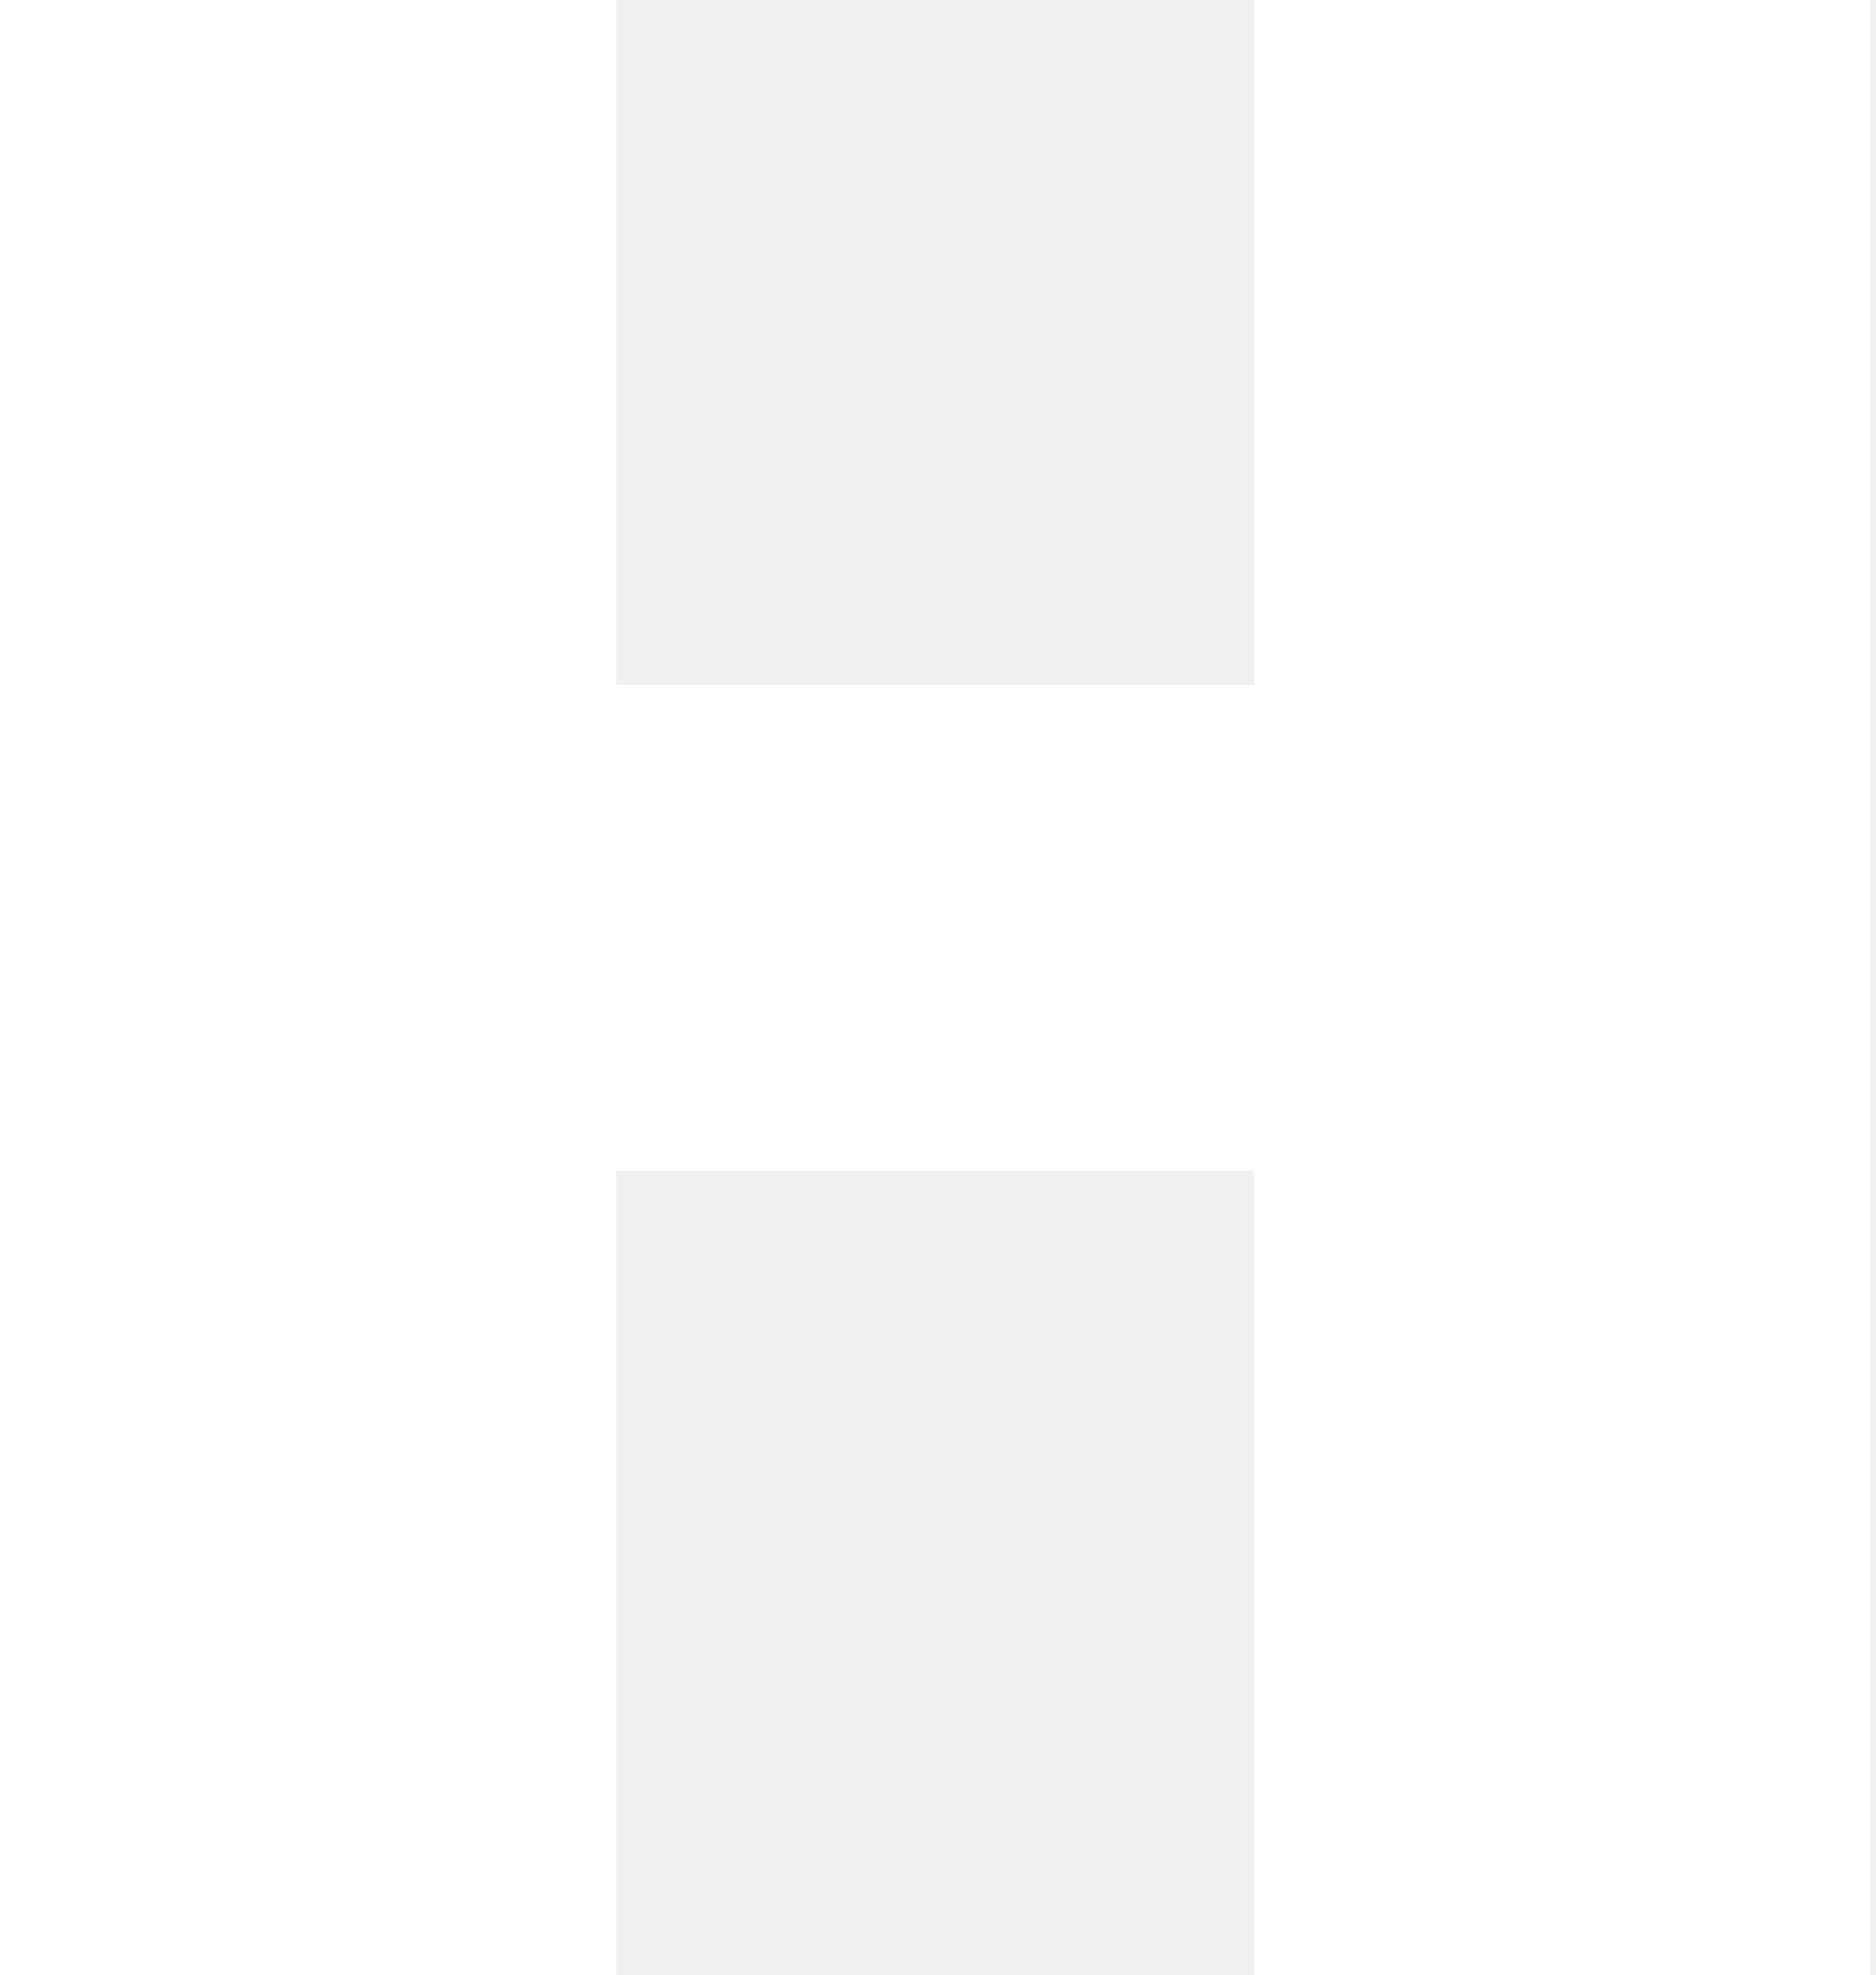
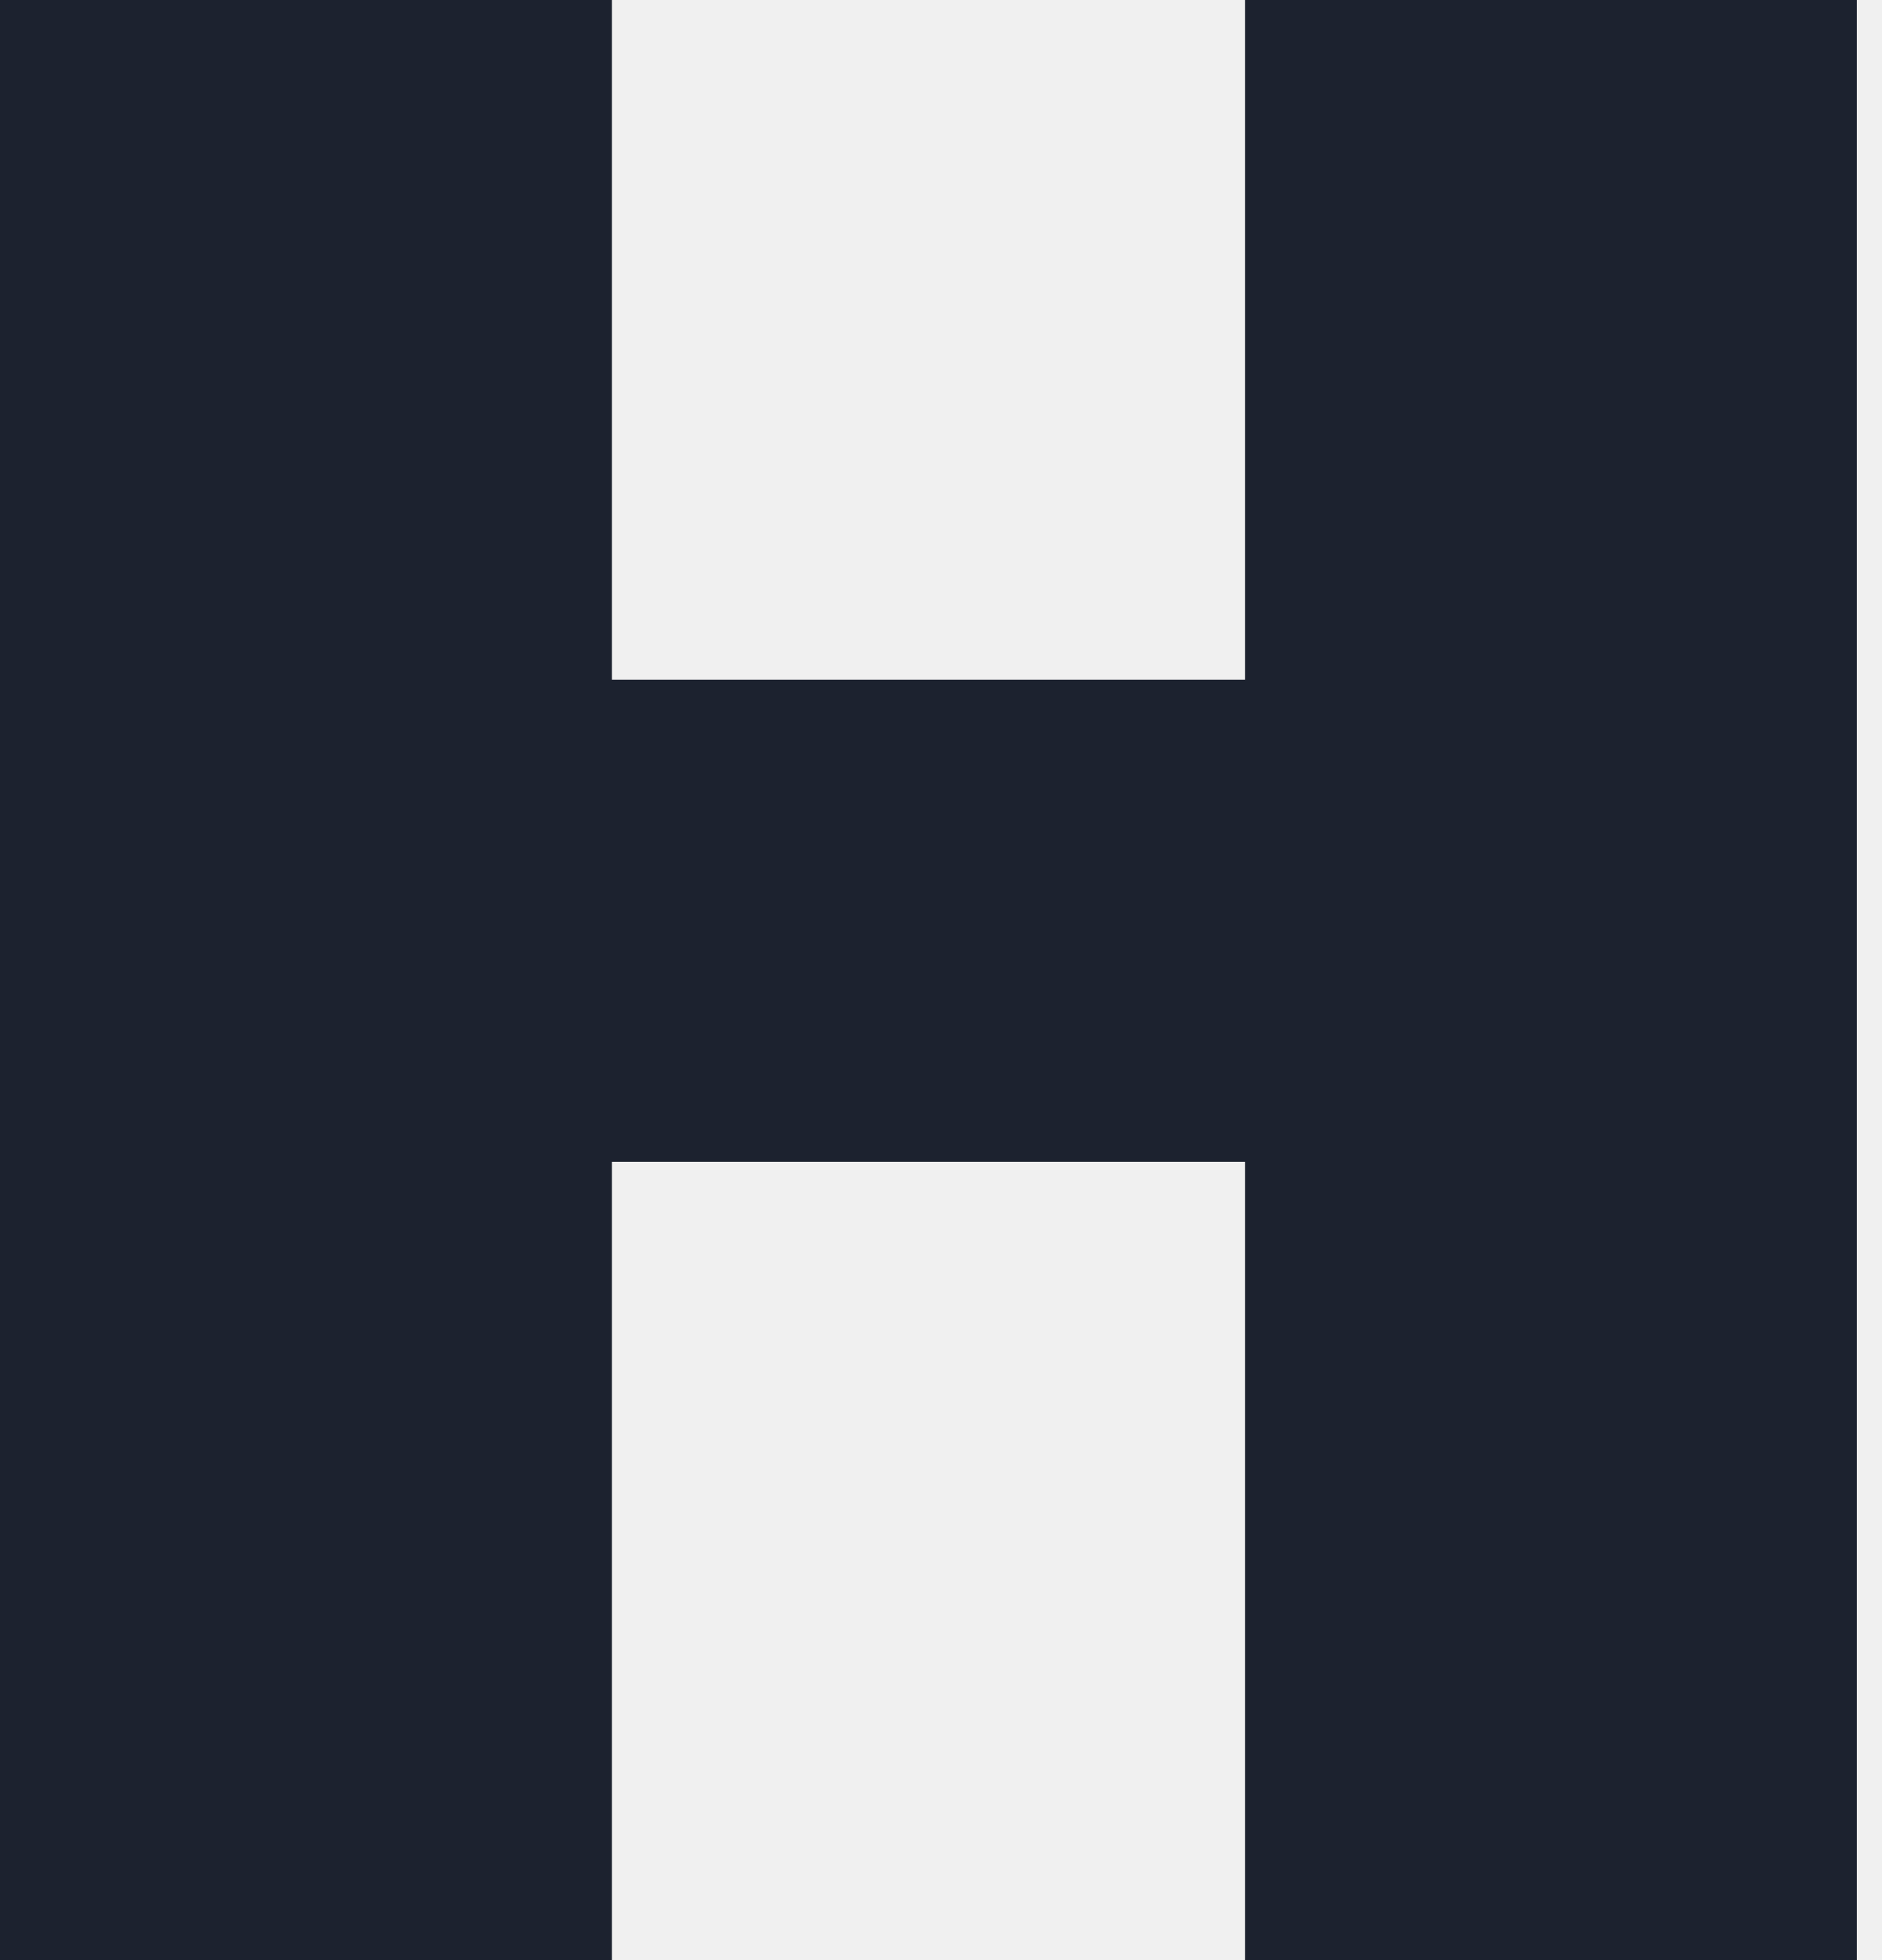
- <svg xmlns="http://www.w3.org/2000/svg" width="19" height="20" viewBox="0 0 19 20" fill="none">
-   <path fill-rule="evenodd" clip-rule="evenodd" d="M0 0V20H6.242V11.855H12.702V20H18.943V0H12.702V6.935H6.242V0H0Z" fill="white" />
+ <svg xmlns="http://www.w3.org/2000/svg" width="24" height="25" viewBox="0 0 24 25" fill="none">
+   <path fill-rule="evenodd" clip-rule="evenodd" d="M0 0V25H7.803V14.819H15.878V25H23.679V0H15.878V8.669H7.803V0H0Z" fill="#1C222F" />
</svg>
